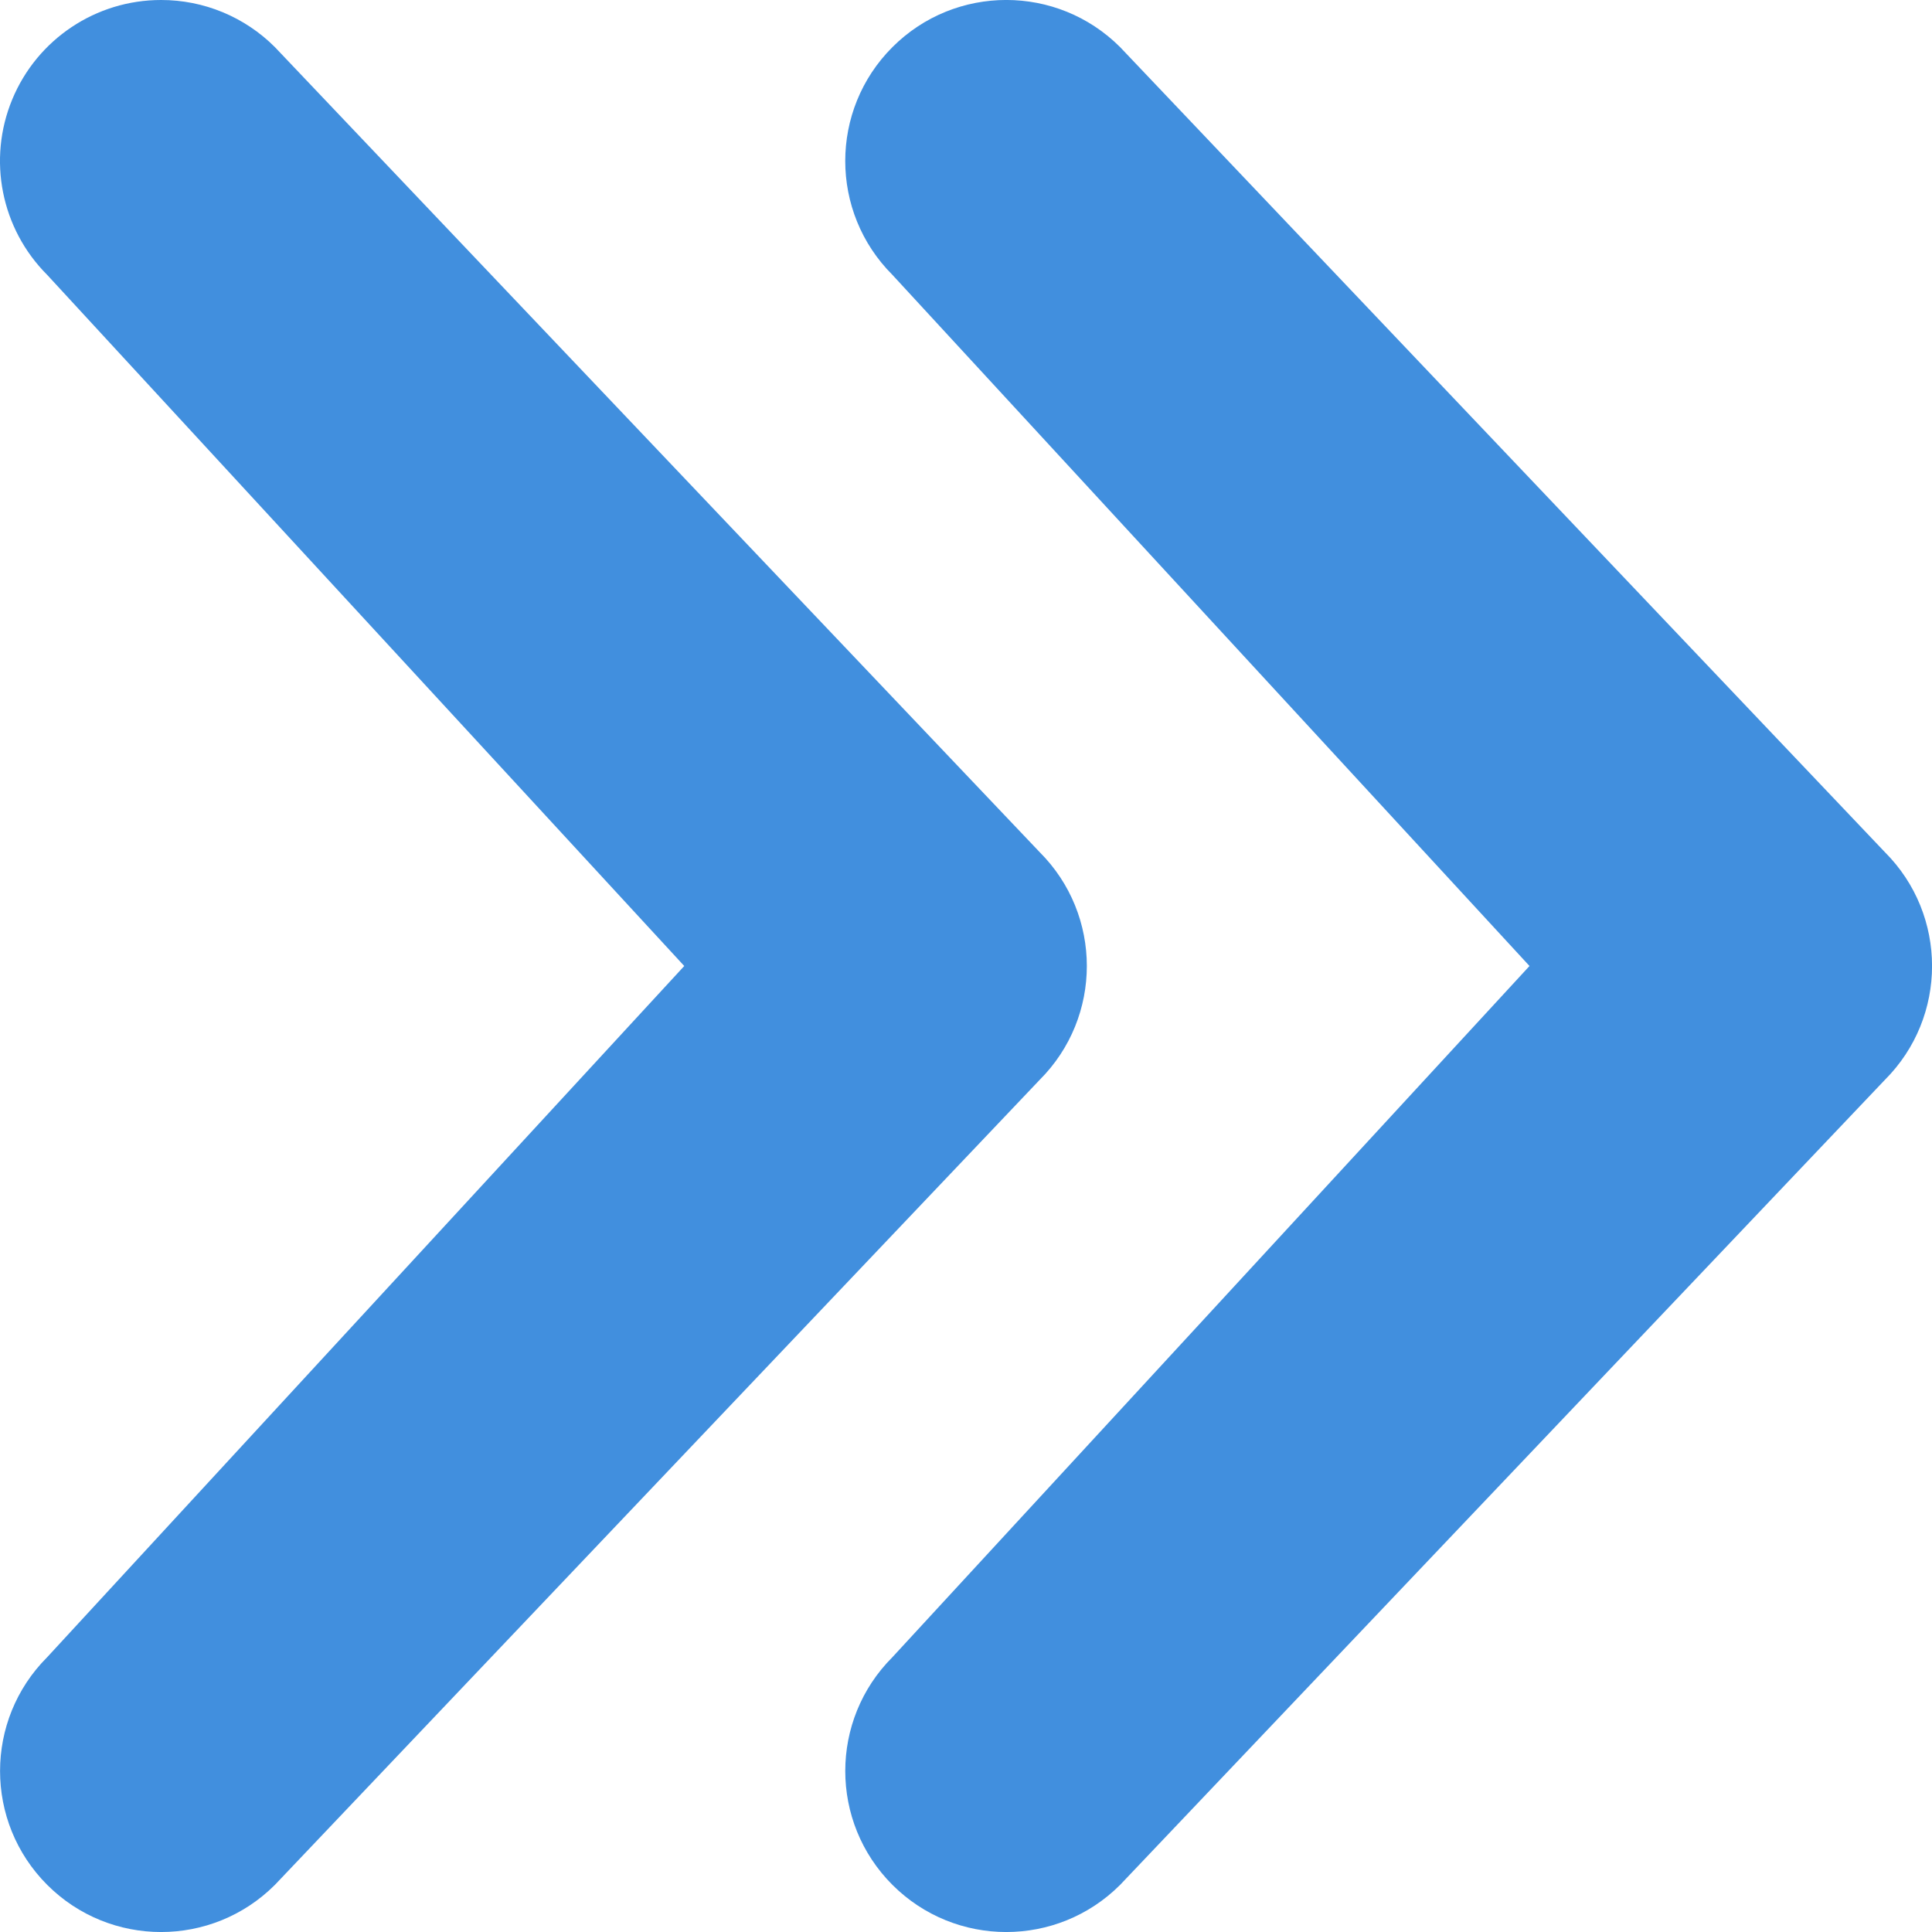
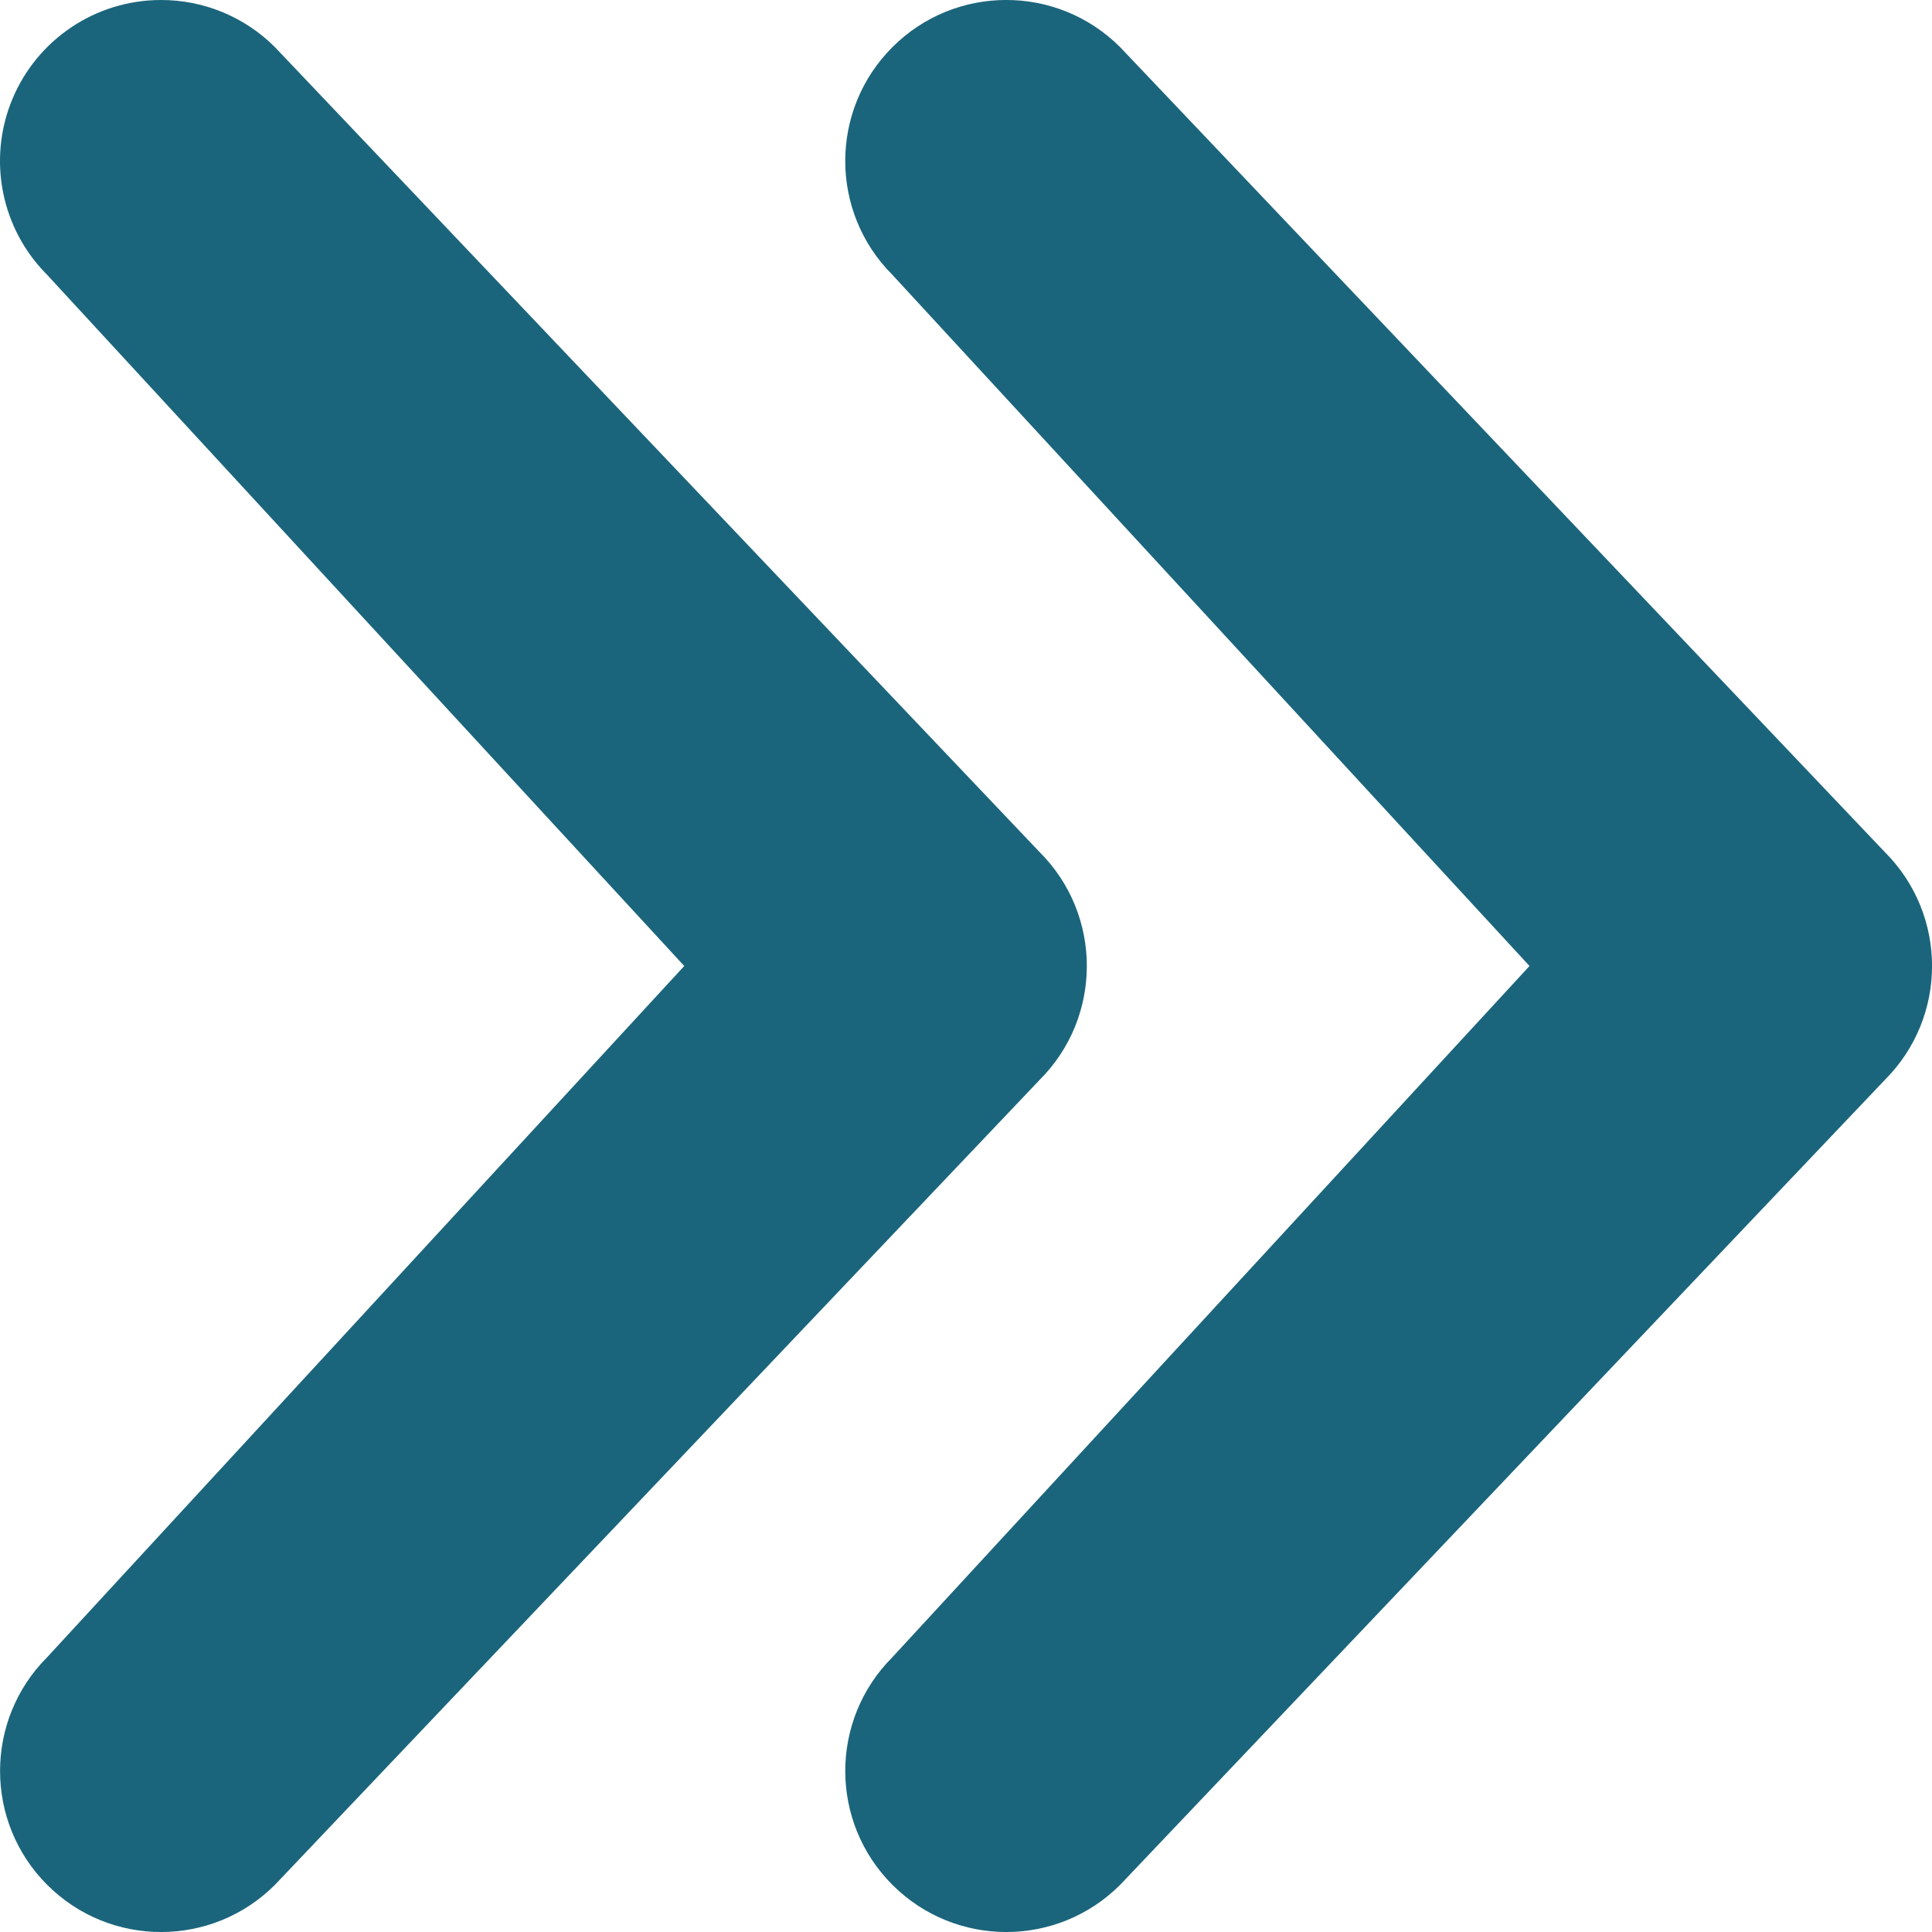
<svg xmlns="http://www.w3.org/2000/svg" viewBox="0 0 48 48">
-   <path fill="#418fde" d="M4 0A3.989 3.989 0 0 1 6.83 1.171l19 20a4 4 0 0 1 0 5.658l-19 20a4 4 0 0 1-5.657-5.657L17 24 1.172 6.829A4 4 0 0 1 4 0zm18.172 1.171a4 4 0 0 0 0 5.658L38 24 22.172 41.172a4 4 0 0 0 5.657 5.657l19-20a4 4 0 0 0 0-5.658l-19-20a4 4 0 0 0-5.657 0z" data-name="Layer 2" style="fill: #418fde;" />
+   <path fill="#1b657c" d="M4 0A3.989 3.989 0 0 1 6.83 1.171l19 20a4 4 0 0 1 0 5.658l-19 20a4 4 0 0 1-5.657-5.657L17 24 1.172 6.829A4 4 0 0 1 4 0zm18.172 1.171a4 4 0 0 0 0 5.658L38 24 22.172 41.172a4 4 0 0 0 5.657 5.657l19-20a4 4 0 0 0 0-5.658l-19-20a4 4 0 0 0-5.657 0z" data-name="Layer 2" style="fill: #1b657c;" />
</svg>
